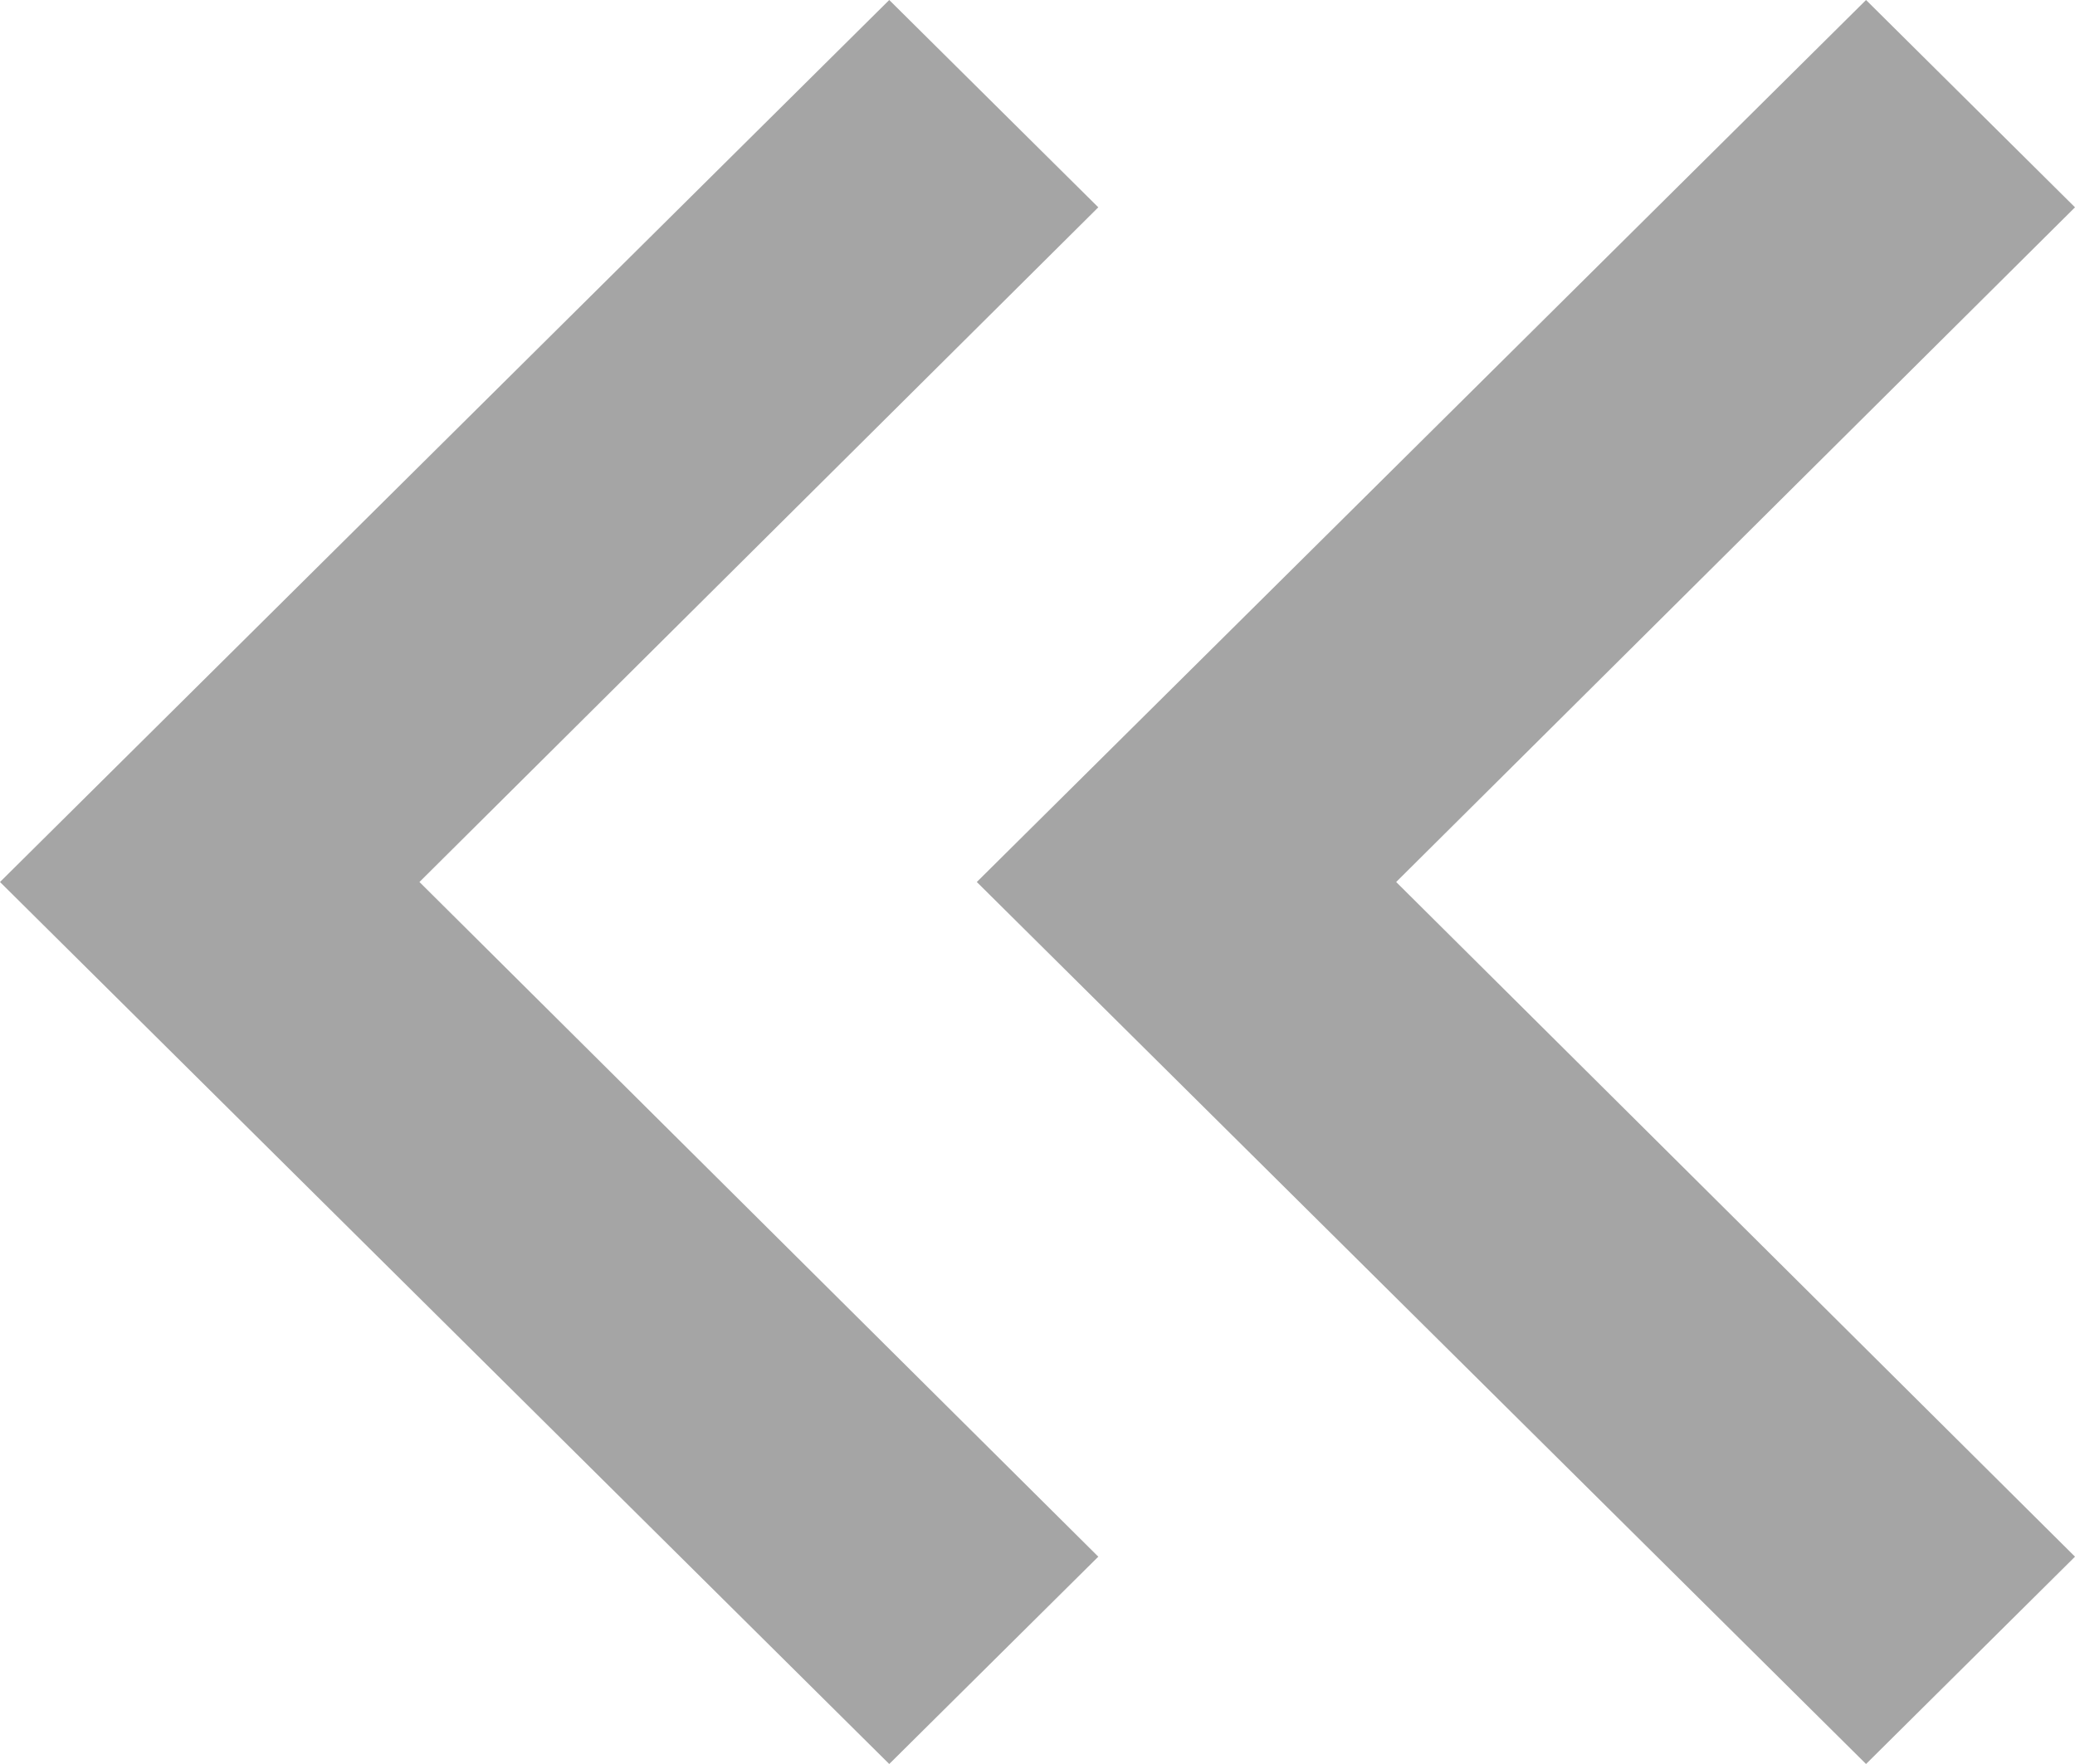
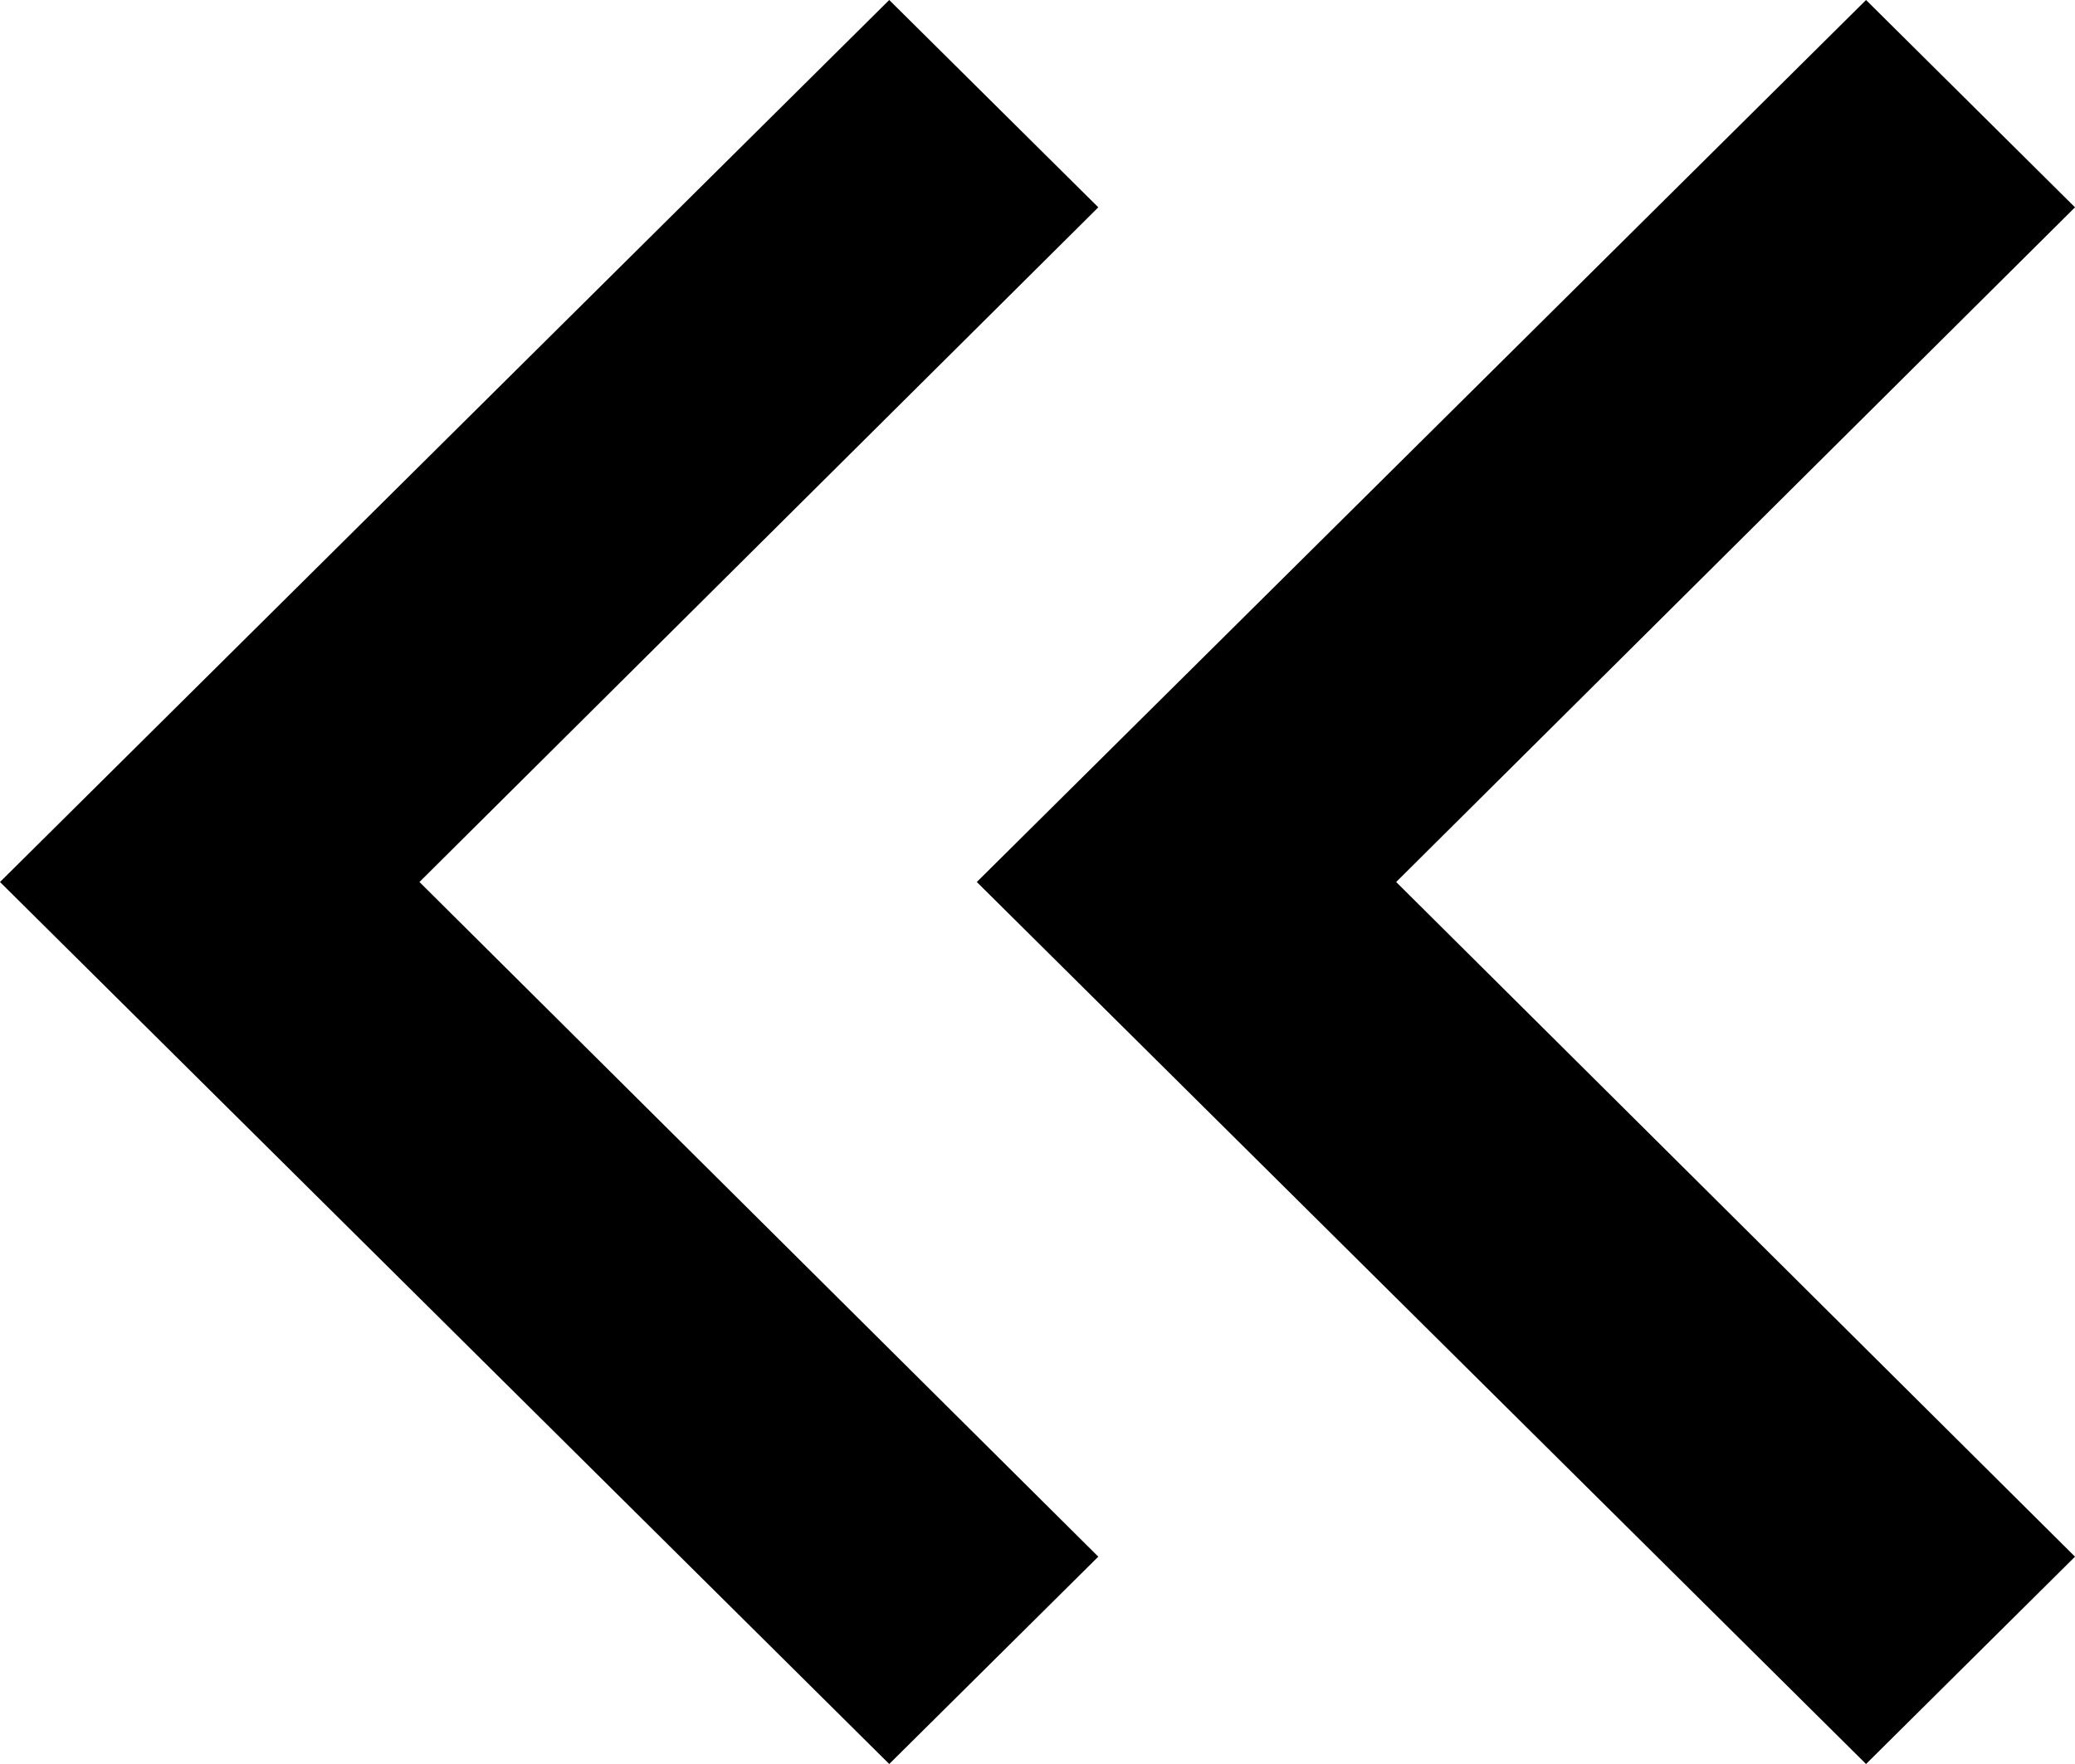
<svg xmlns="http://www.w3.org/2000/svg" width="20" height="17" viewBox="0 0 20 17" fill="none">
-   <path d="M17.986 17L20 15.002L13.457 8.5L20 1.998L17.986 0L9.415 8.5L17.986 17Z" fill="#A5A5A5" />
-   <path d="M8.571 17L10.586 15.002L4.043 8.5L10.586 1.998L8.571 0L0 8.5L8.571 17Z" fill="#A5A5A5" />
+   <path d="M17.986 17L20 15.002L13.457 8.5L20 1.998L17.986 0L9.415 8.5L17.986 17Z" fill="currentColor" />
+   <path d="M8.571 17L10.586 15.002L4.043 8.5L10.586 1.998L8.571 0L0 8.5L8.571 17Z" fill="currentColor" />
</svg>
